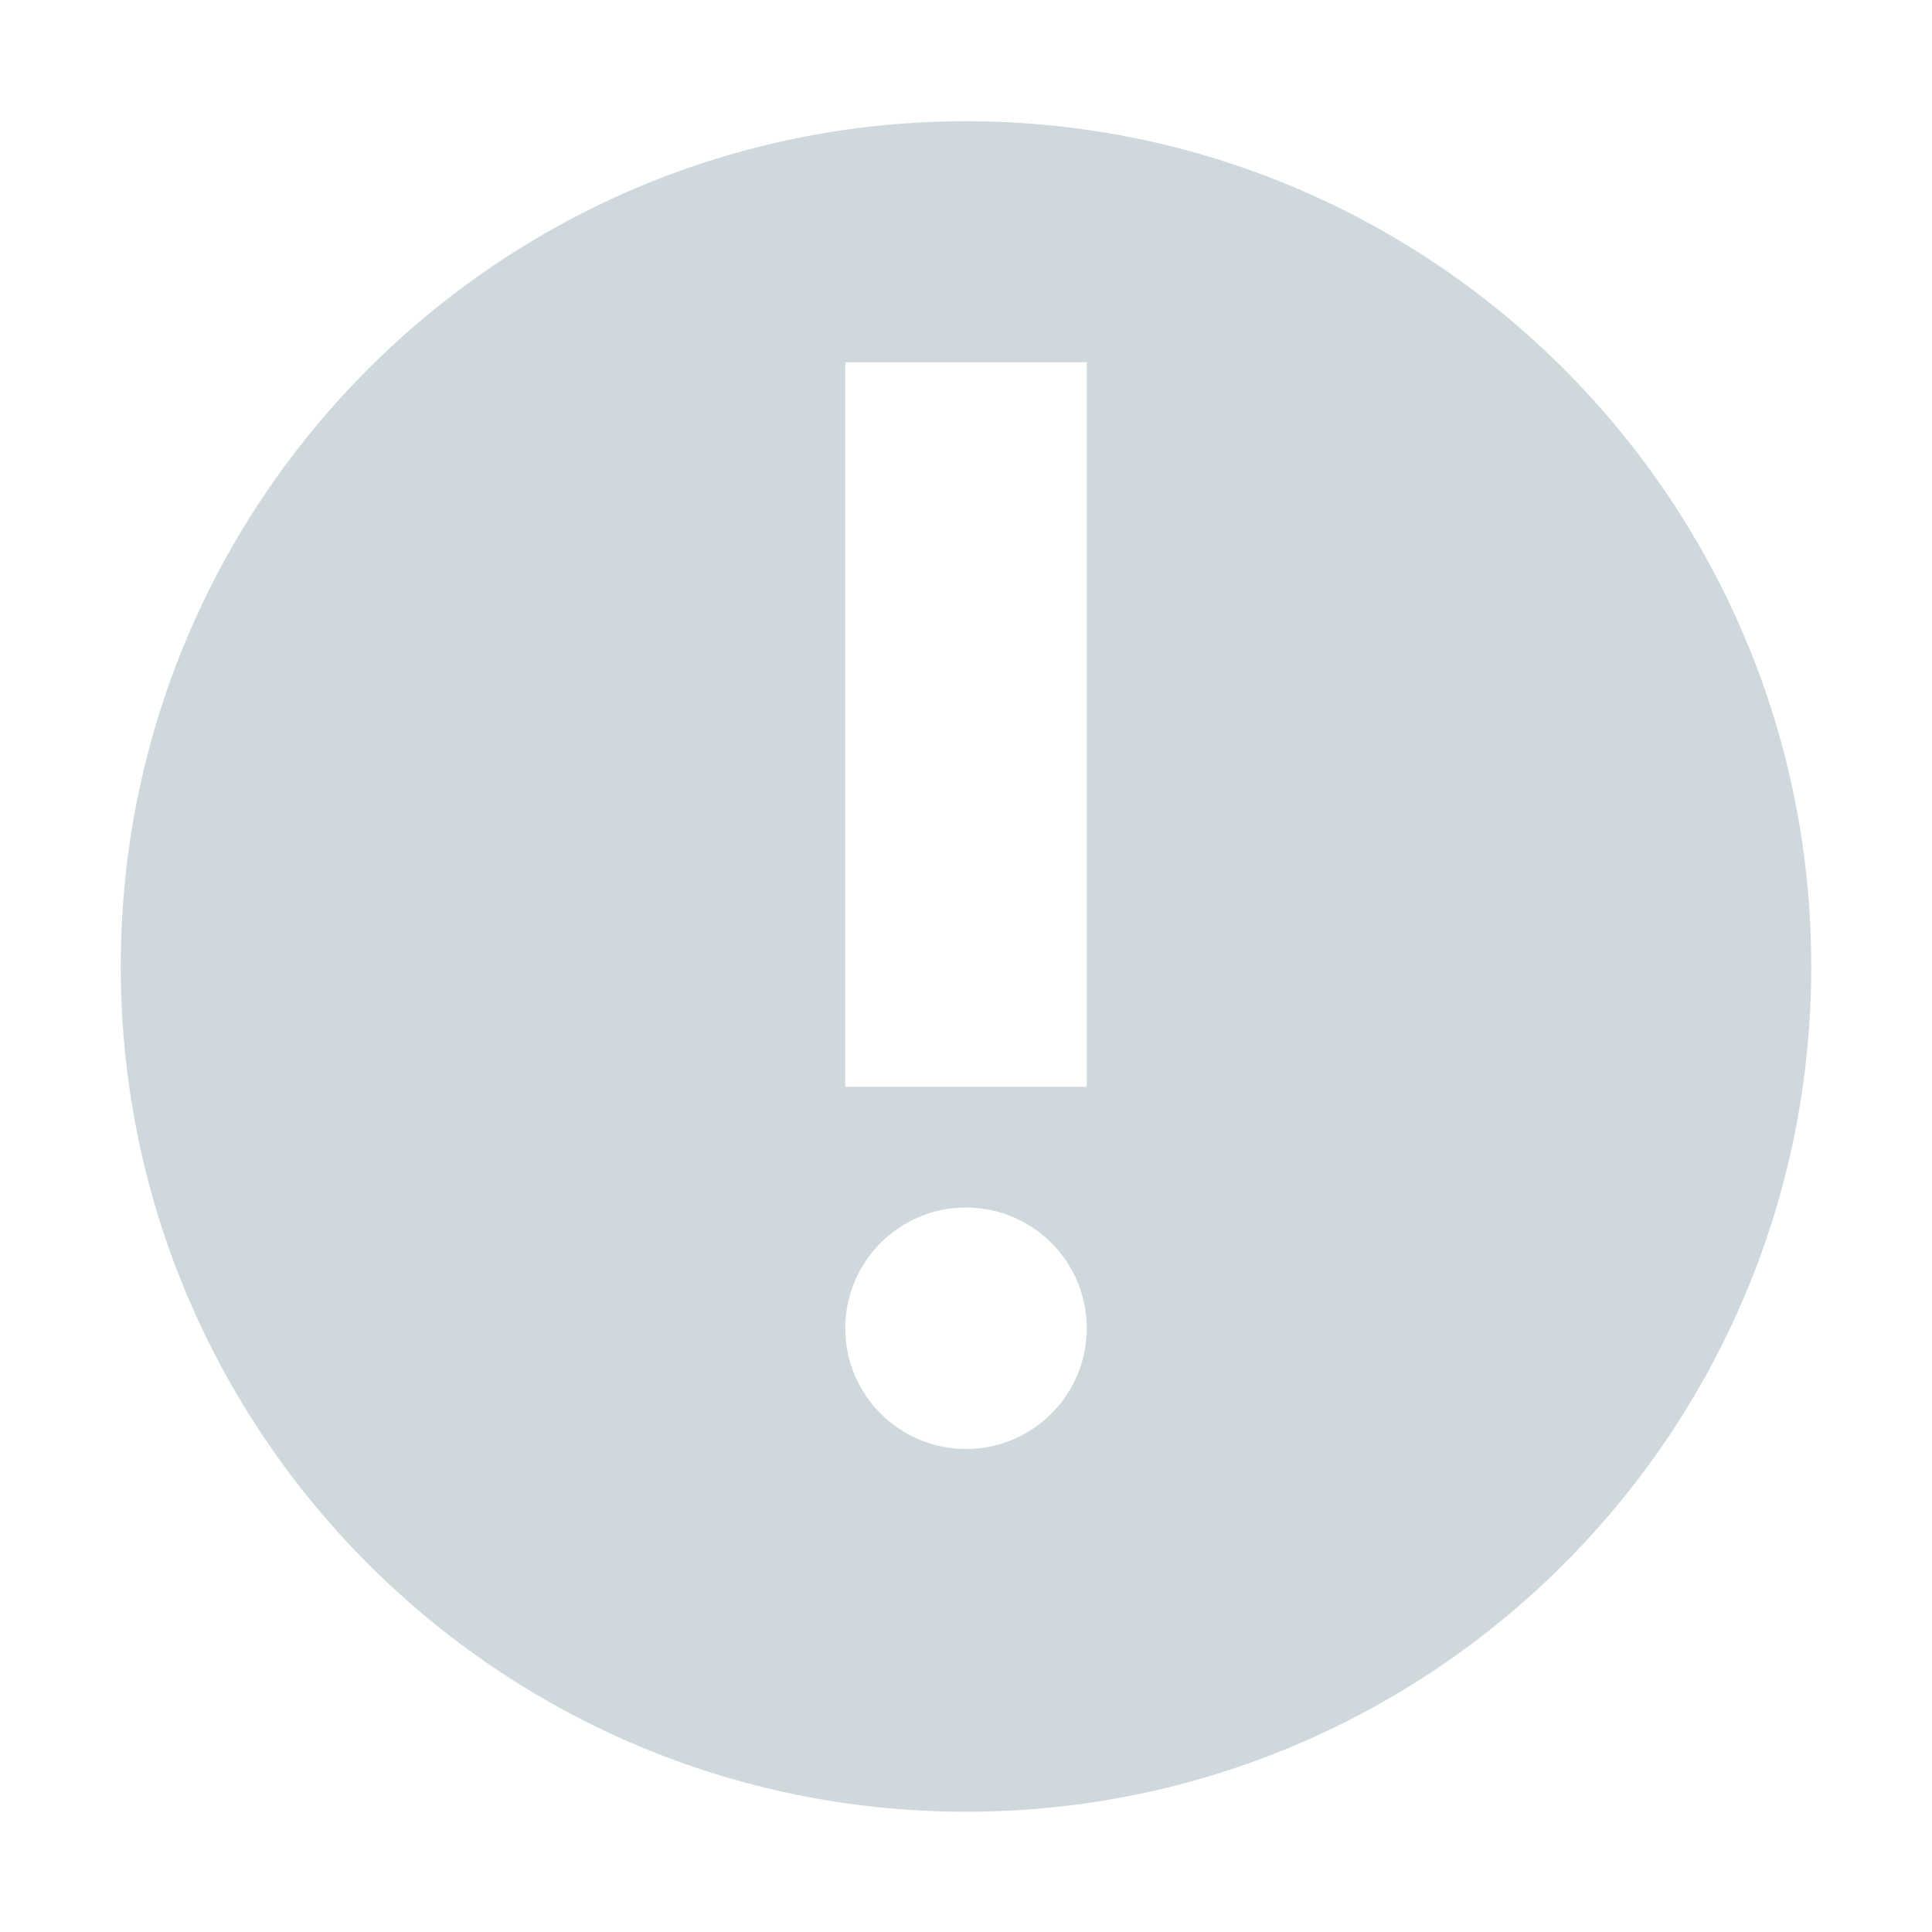
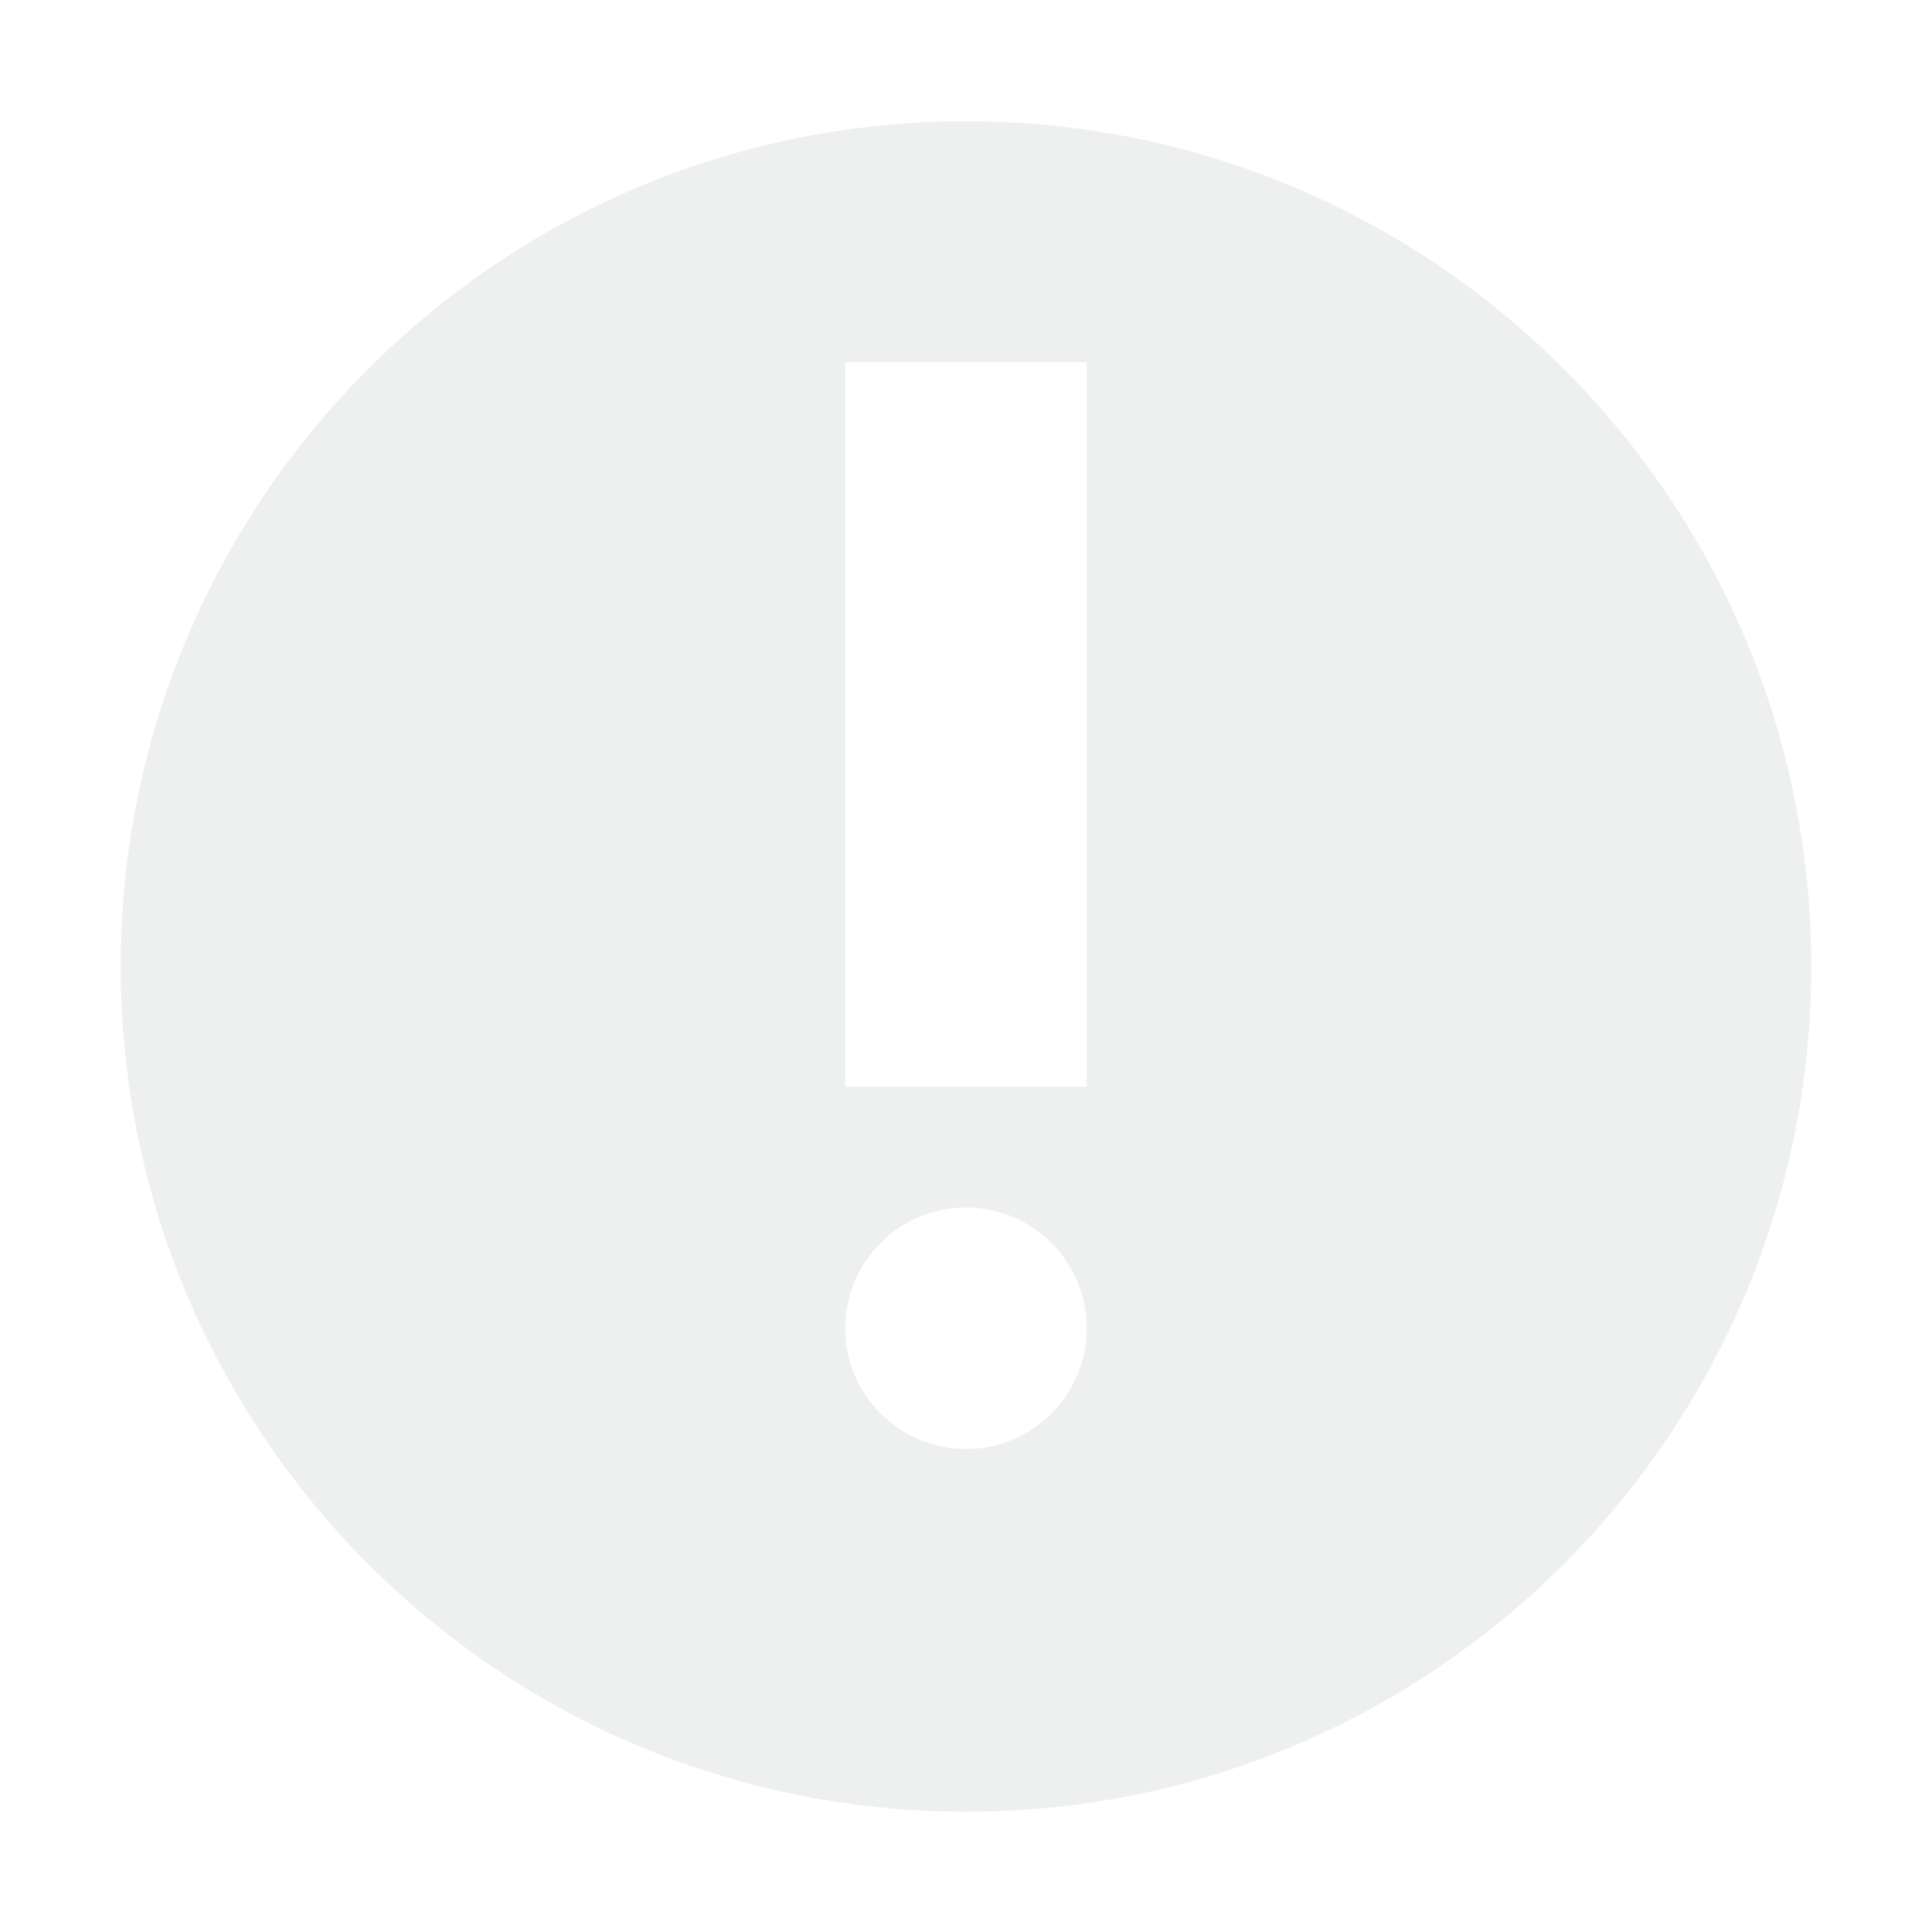
<svg xmlns="http://www.w3.org/2000/svg" width="16" height="16" viewBox="0 0 16 16">
  <defs>
    <style id="current-color-scheme" type="text/css">
-    .ColorScheme-Text { color:#cfd8dc; } .ColorScheme-Highlight { color:#00bcd4; }
+    .ColorScheme-Text { color:#eeefef; } .ColorScheme-Highlight { color:#00bcd4; }
  </style>
  </defs>
  <path style="fill:currentColor;opacity:1" class="ColorScheme-Text" d="m8 1.004c-3.866 0-7 3.134-7 7 0 3.866 3.134 7 7 7s7-3.134 7-7c0-3.866-3.134-7-7-7zm-1 1.996h2v6h-2v-6zm1 7c0.552 0 1 0.448 1 1s-0.448 1-1 1-1-0.448-1-1 0.448-1 1-1z" />
</svg>
